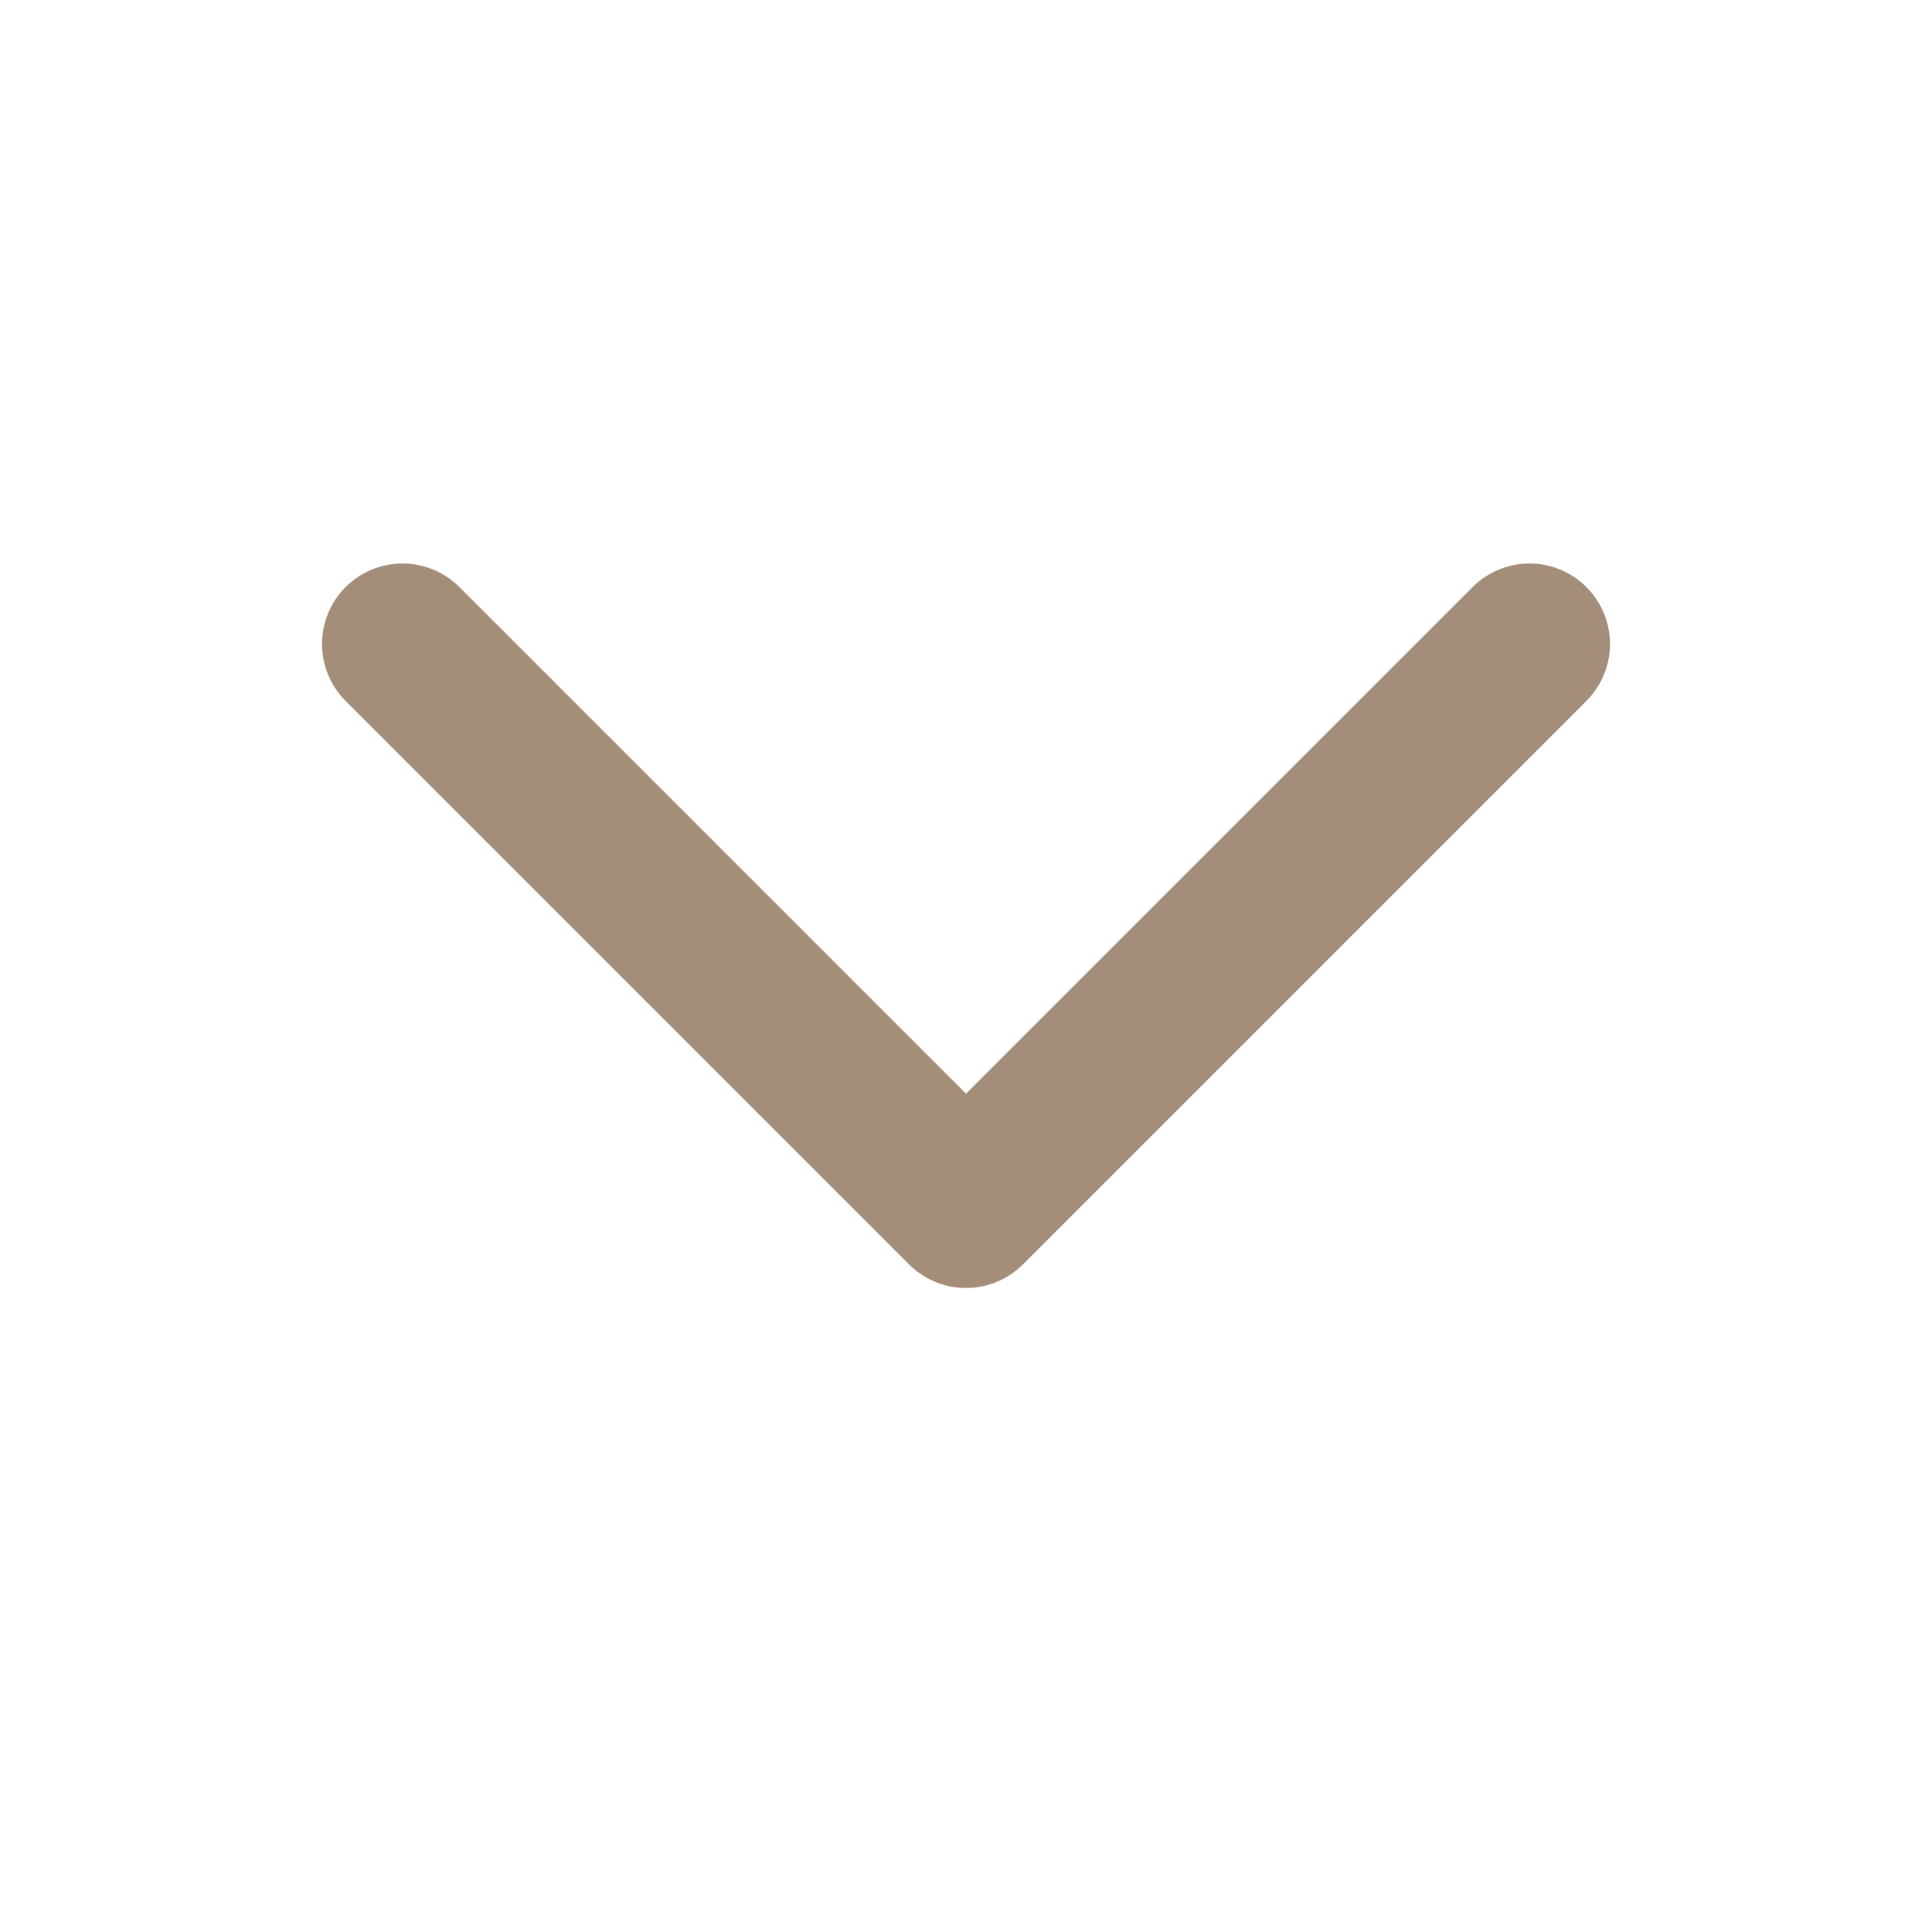
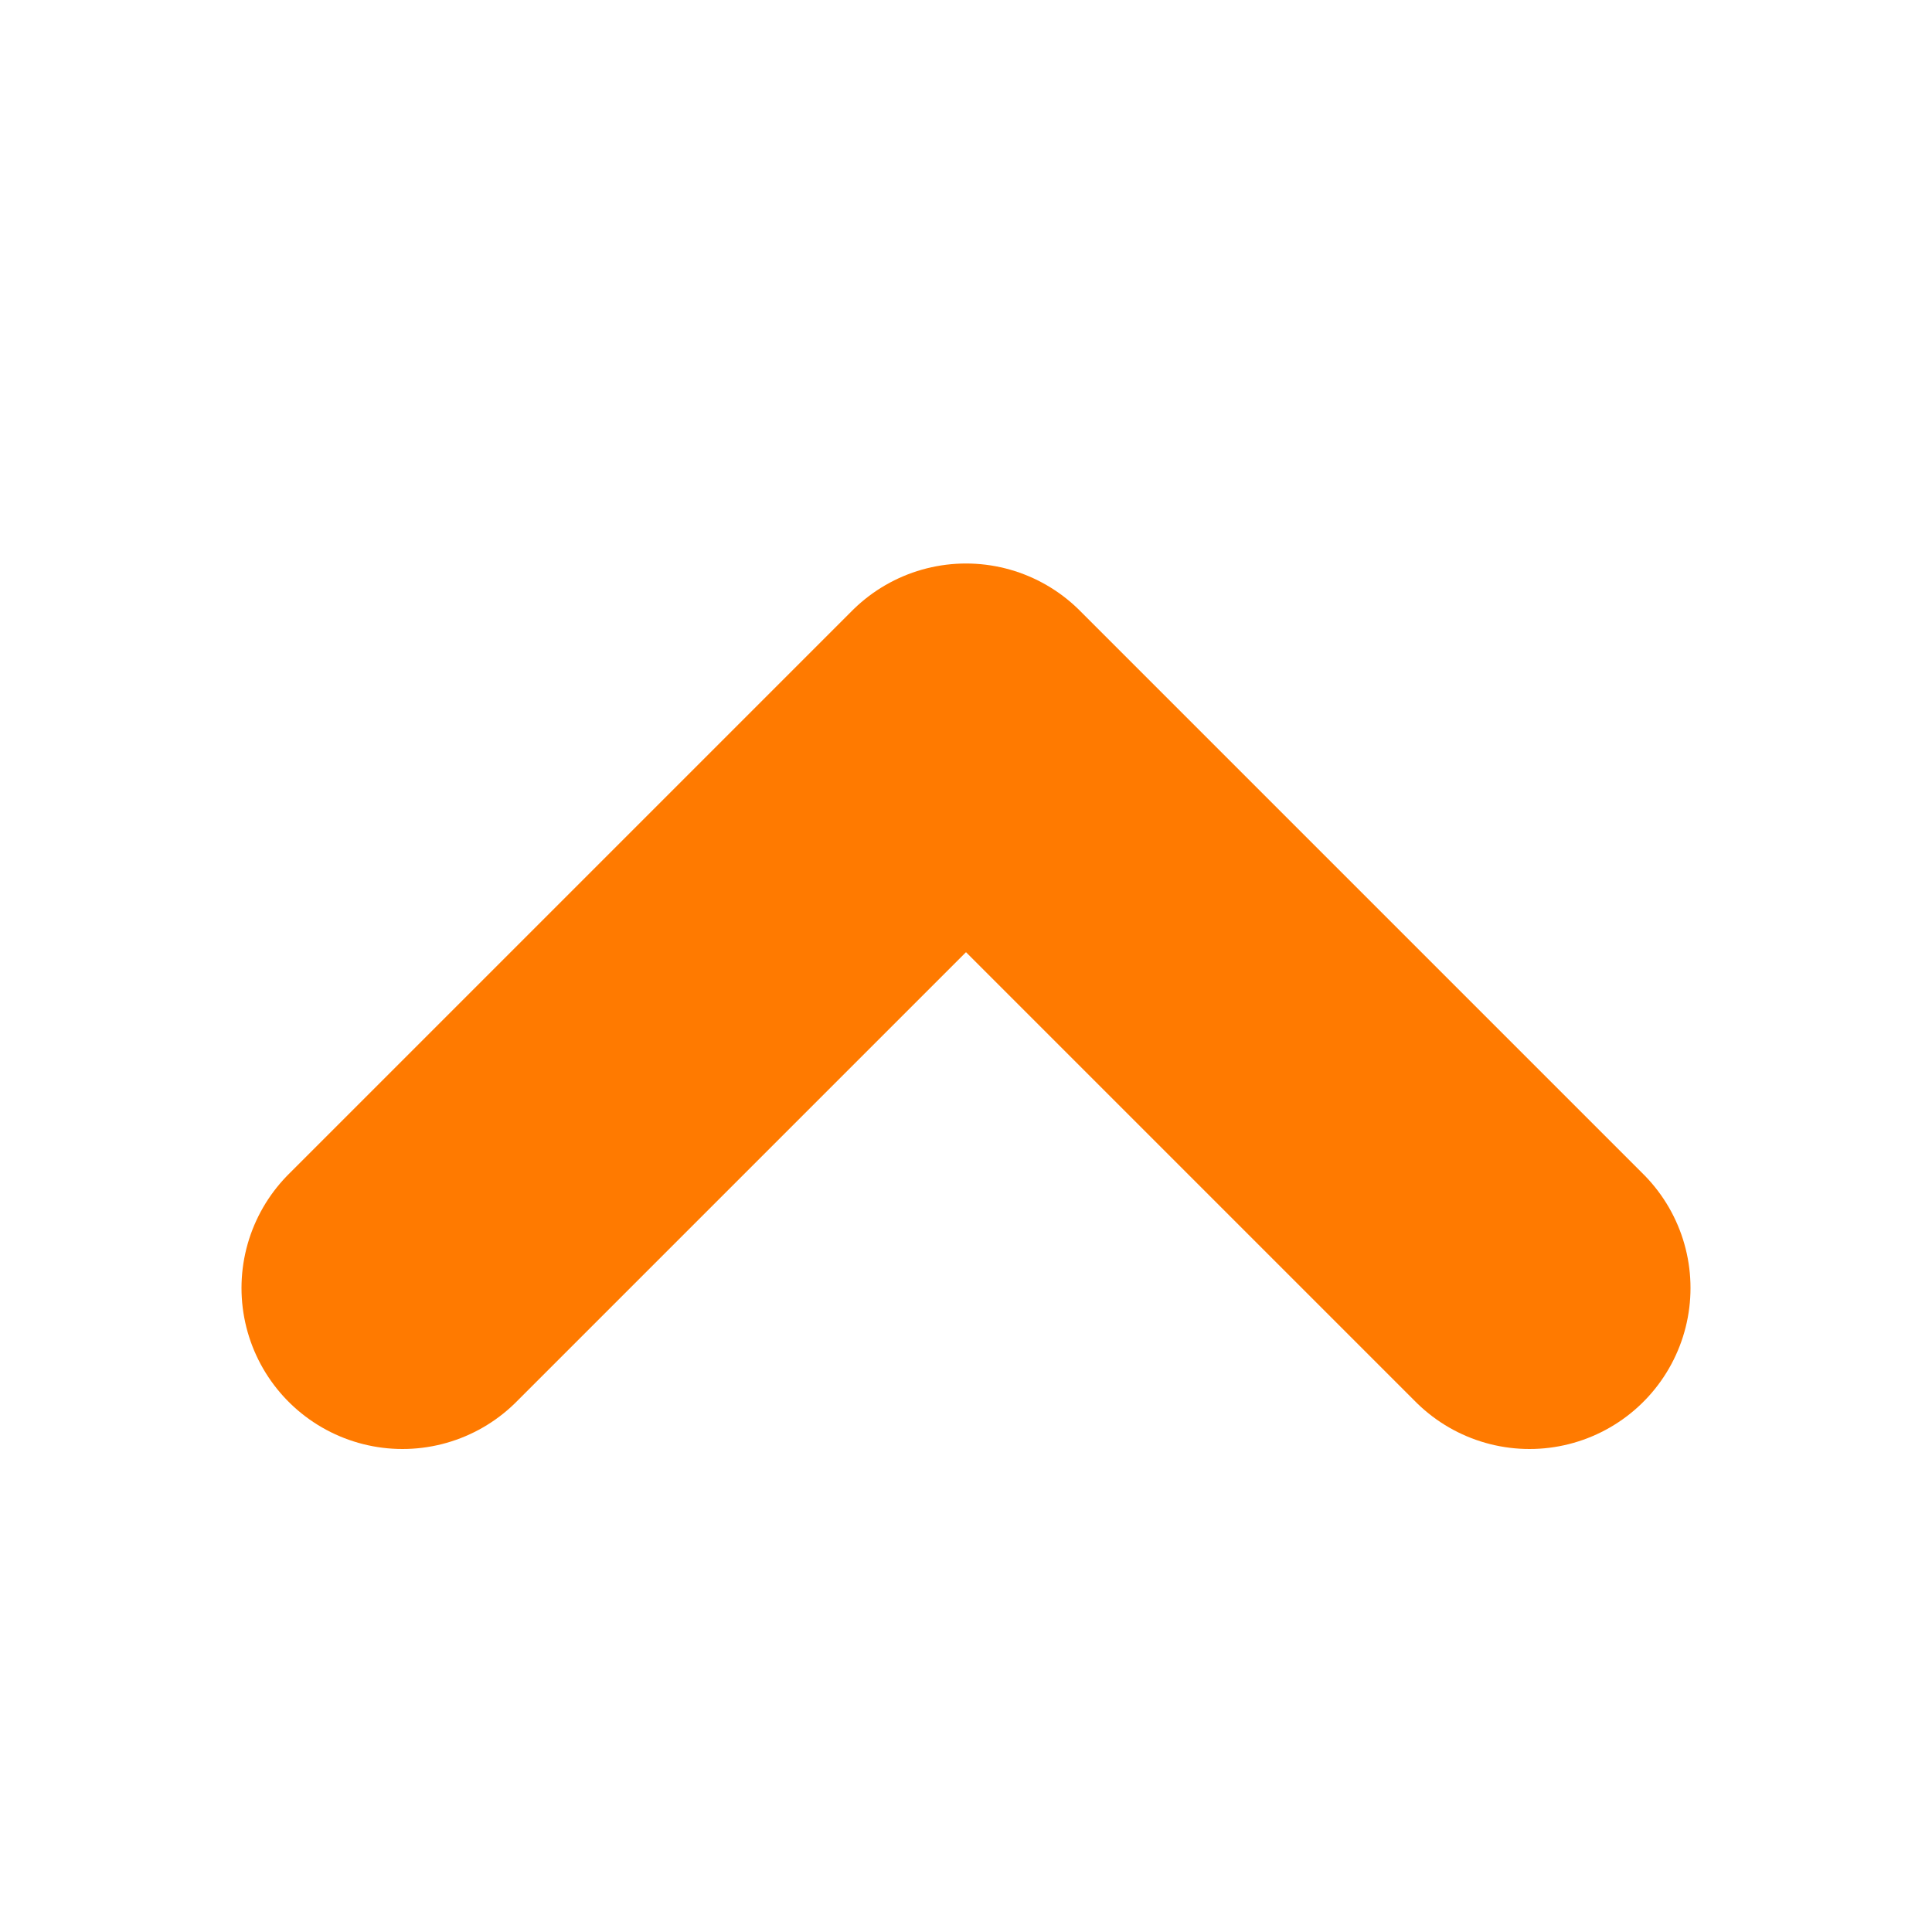
- <svg xmlns="http://www.w3.org/2000/svg" width="24" height="24" viewBox="0 0 24 24" fill="none">
-   <path d="M5 8L12 15L19 8" stroke="#A58E79" stroke-width="2" stroke-linecap="round" stroke-linejoin="round" />
+ <svg xmlns="http://www.w3.org/2000/svg" width="12" height="12" viewBox="0 0 12 12" fill="none">
+   <path d="M2.5 8L6 4.5L9.5 8" stroke="#FF7A00" stroke-width="2" stroke-linecap="round" stroke-linejoin="round" />
</svg>
